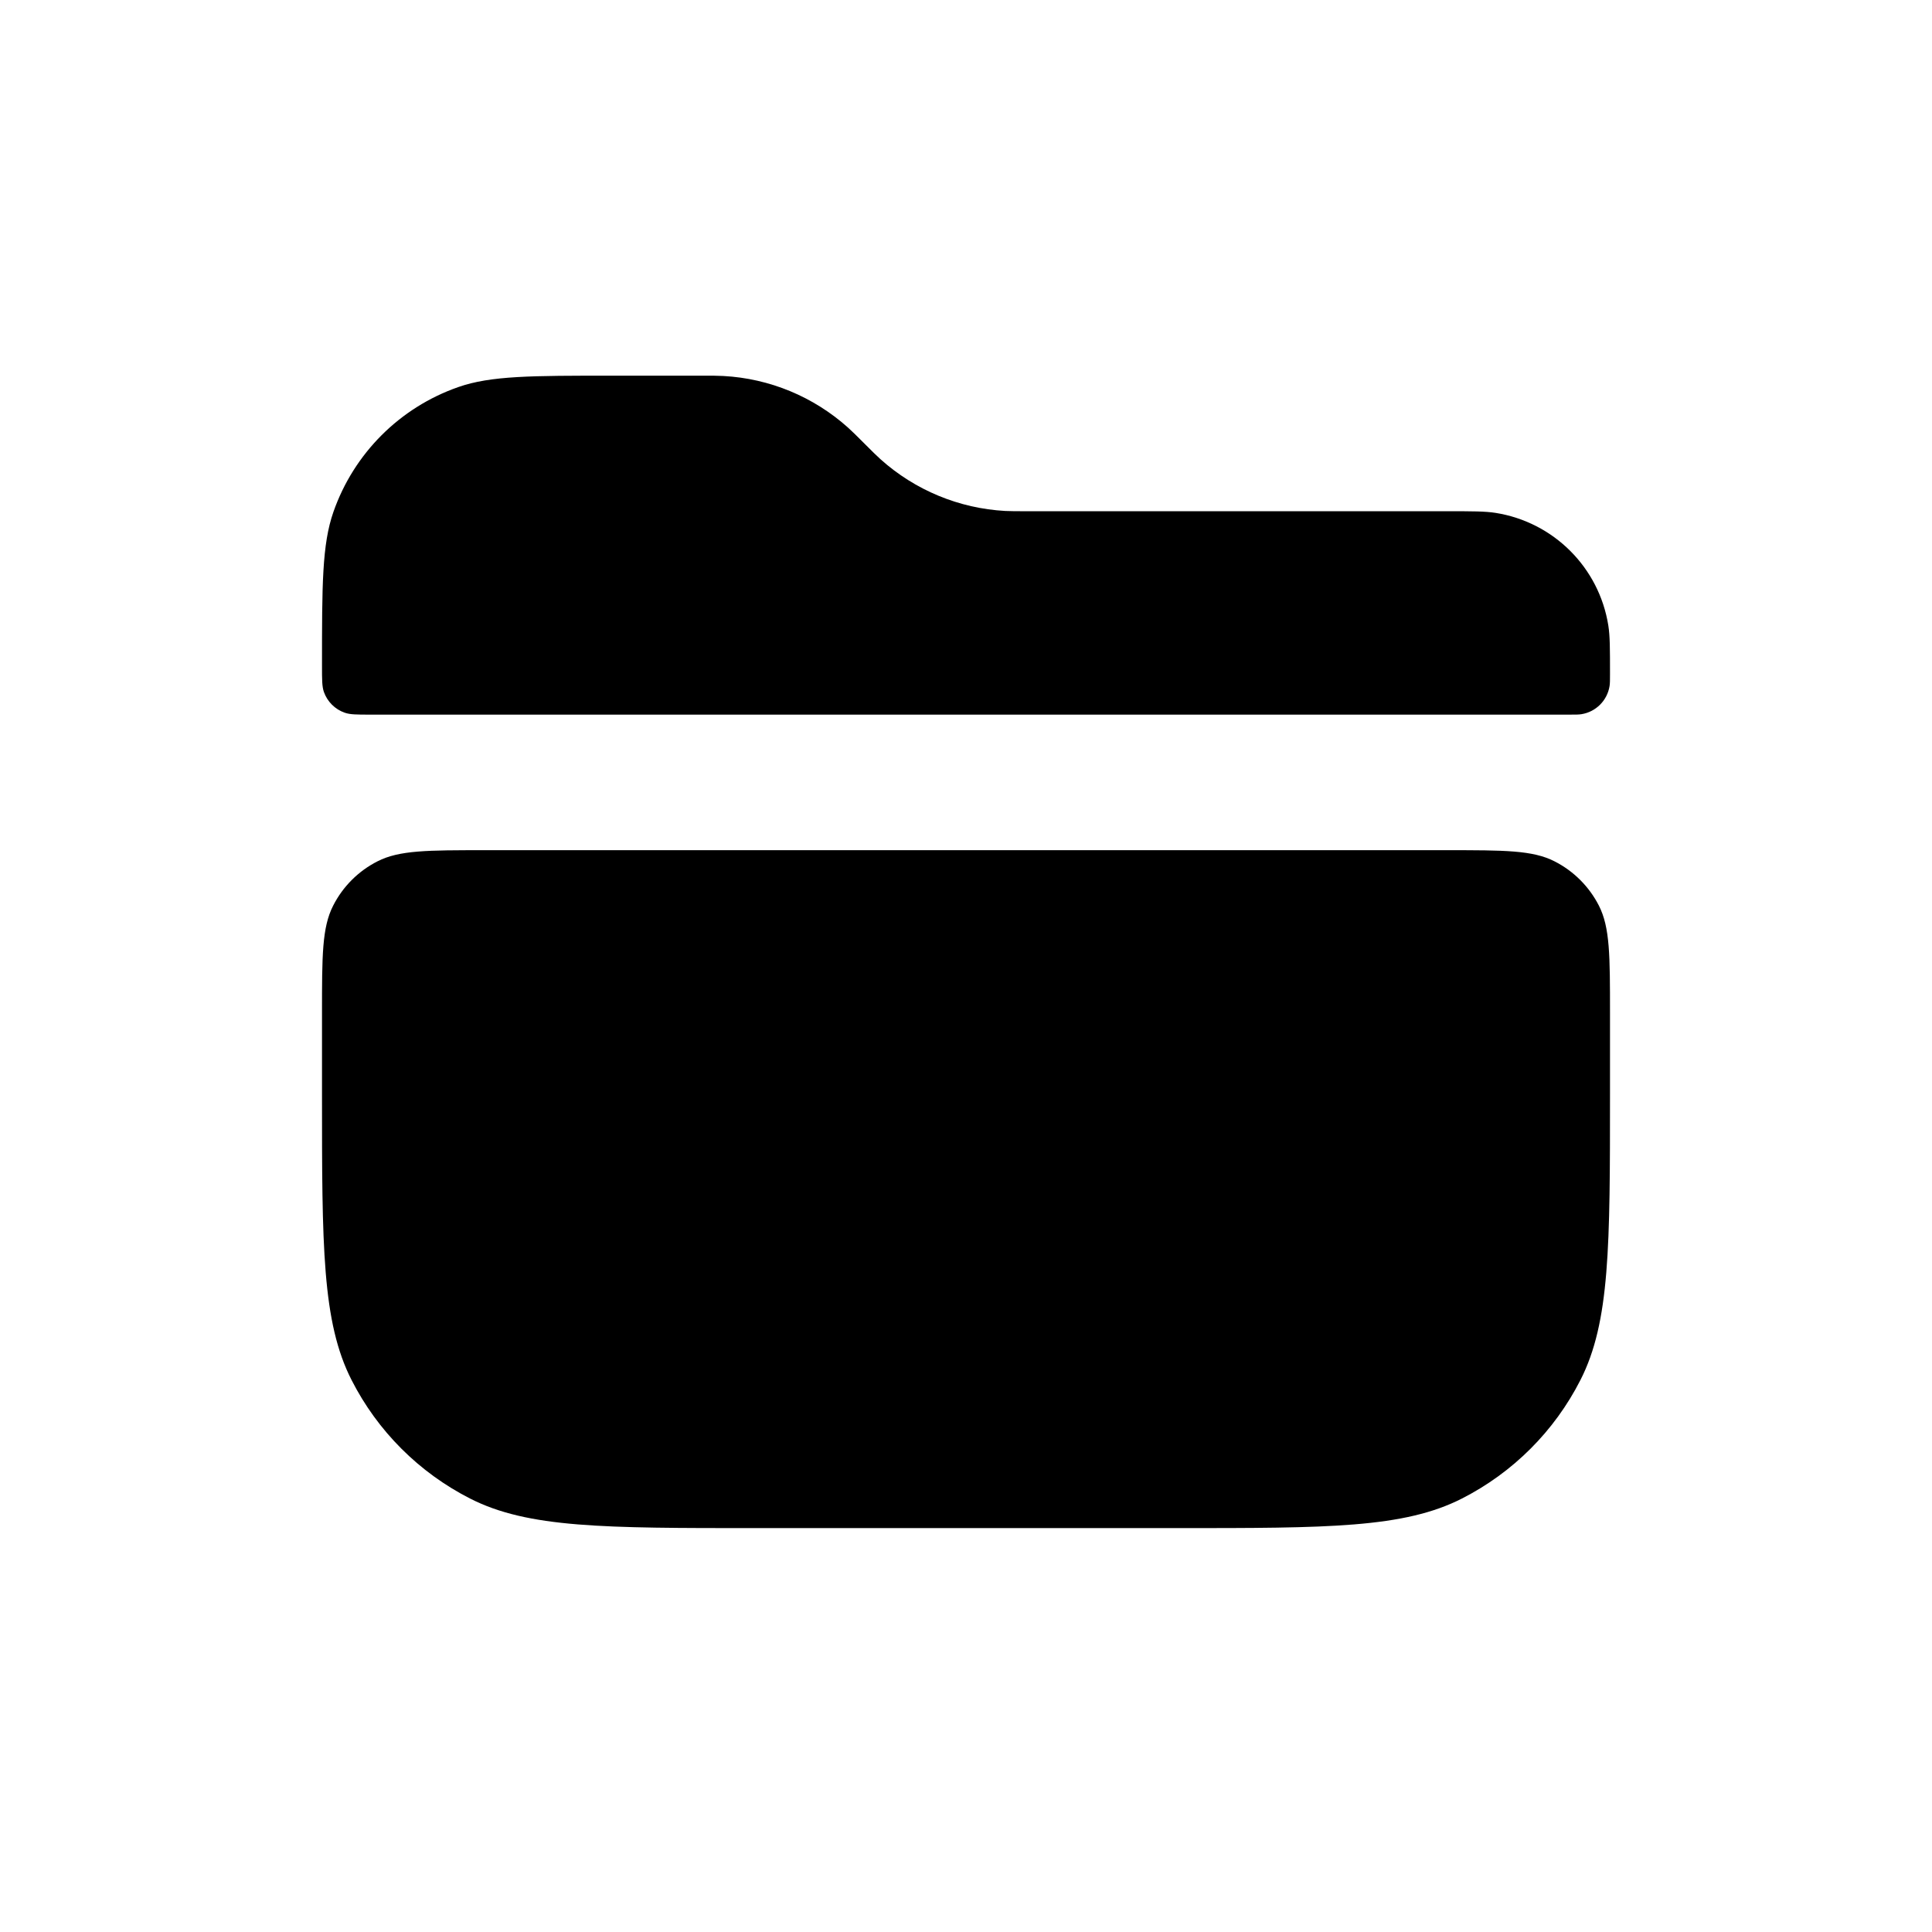
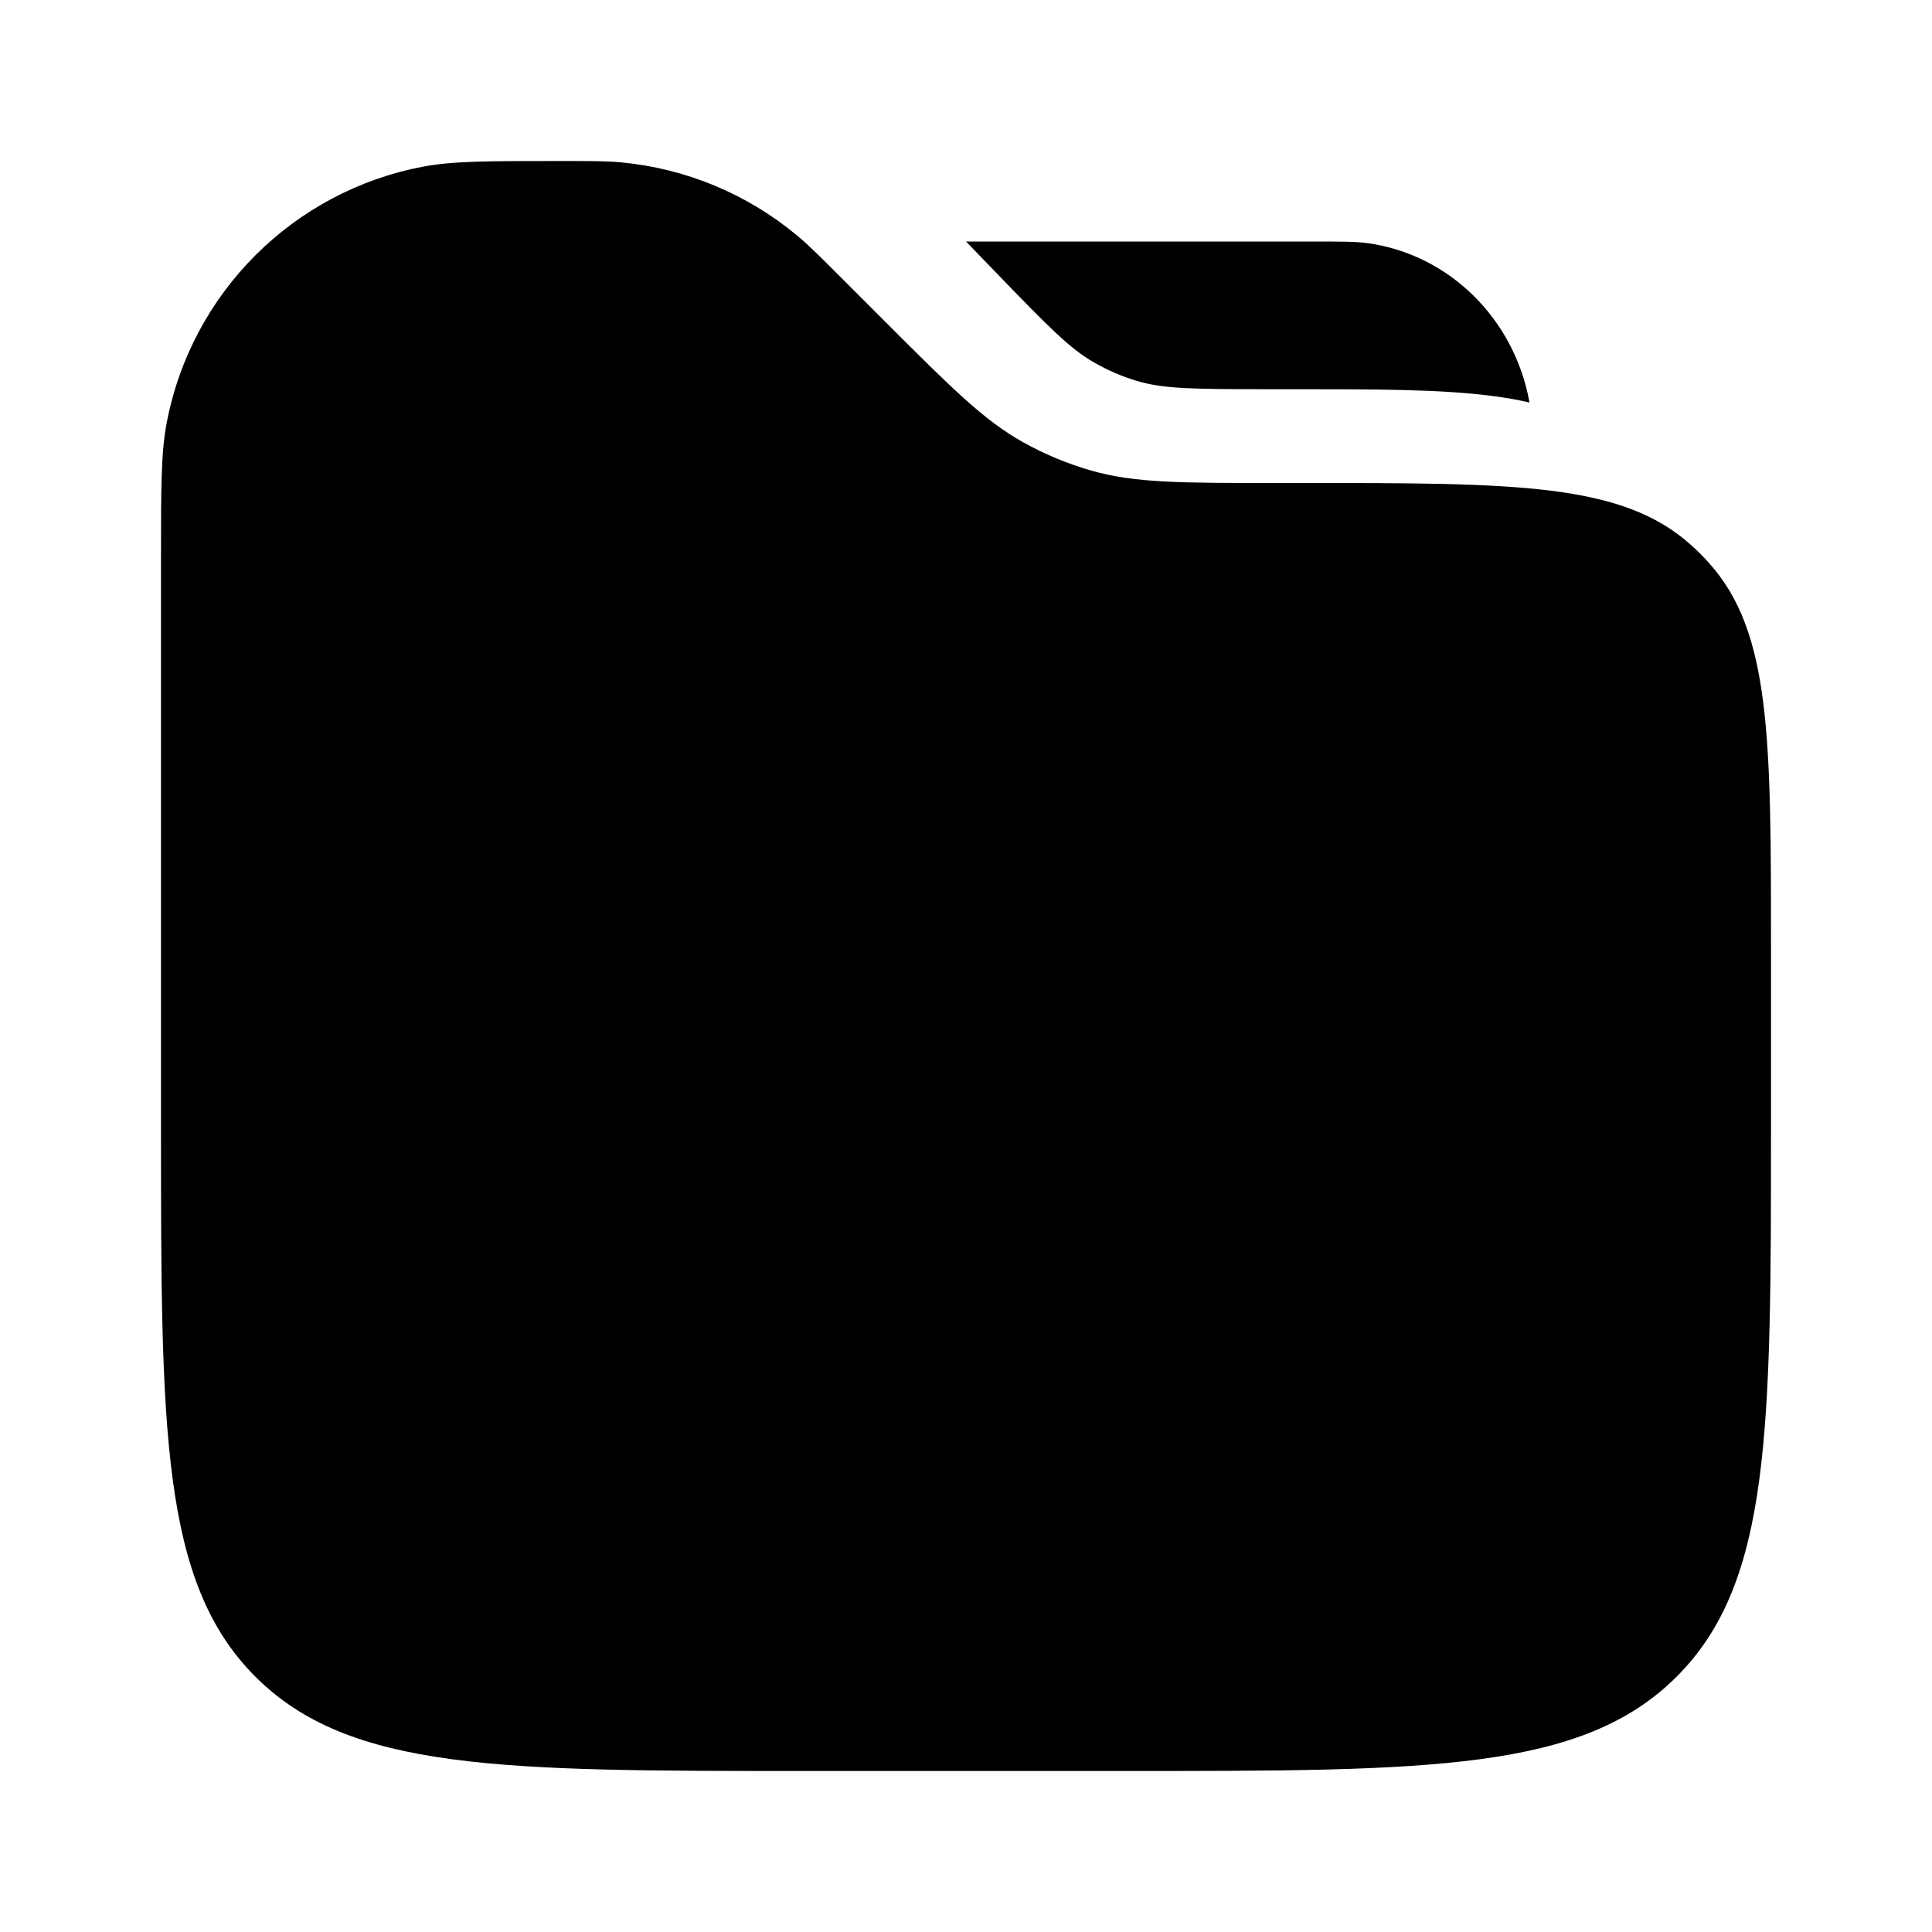
- <svg xmlns="http://www.w3.org/2000/svg" width="36" height="36" viewBox="0 0 36 36" fill="none">
-   <path d="M6.213 9.538C6 10.146 6 10.902 6 12.414C6 12.665 6 12.791 6.035 12.893C6.099 13.074 6.242 13.217 6.423 13.28C6.524 13.316 6.65 13.316 6.902 13.316H29.242C29.36 13.316 29.418 13.316 29.467 13.308C29.738 13.265 29.949 13.053 29.992 12.783C30 12.734 30 12.675 30 12.558C30 12.088 30 11.854 29.969 11.657C29.798 10.576 28.95 9.729 27.869 9.557C27.672 9.526 27.438 9.526 26.968 9.526H19.155C18.942 9.526 18.835 9.526 18.733 9.521C17.871 9.474 17.05 9.134 16.408 8.558C16.331 8.489 16.256 8.414 16.105 8.263C15.955 8.113 15.879 8.037 15.803 7.969C15.16 7.392 14.34 7.052 13.478 7.006C13.375 7 13.269 7 13.056 7H11.414C9.902 7 9.146 7 8.538 7.213C7.449 7.594 6.594 8.449 6.213 9.538Z" fill="black" />
-   <path d="M6.207 16.877C6 17.282 6 17.812 6 18.874V20.39C6 23.219 6 24.634 6.551 25.715C7.035 26.666 7.808 27.439 8.759 27.923C9.84 28.474 11.255 28.474 14.084 28.474H21.916C24.745 28.474 26.16 28.474 27.241 27.923C28.192 27.439 28.965 26.666 29.449 25.715C30 24.634 30 23.219 30 20.39V18.874C30 17.812 30 17.282 29.794 16.877C29.612 16.52 29.322 16.23 28.965 16.049C28.56 15.842 28.03 15.842 26.968 15.842H9.032C7.97 15.842 7.44 15.842 7.035 16.049C6.678 16.23 6.388 16.52 6.207 16.877Z" fill="black" />
+ <svg xmlns="http://www.w3.org/2000/svg" viewBox="0 0 24 24">
+   <g fill="currentColor">
+     <path d="M2 6.95c0-.883 0-1.324.07-1.692A4 4 0 0 1 5.257 2.07C5.626 2 6.068 2 6.95 2c.386 0 .58 0 .766.017a4 4 0 0 1 2.18.904c.144.119.28.255.554.529L11 4c.816.816 1.224 1.224 1.712 1.495a4 4 0 0 0 .848.352C14.098 6 14.675 6 15.828 6h.374c2.632 0 3.949 0 4.804.77q.119.105.224.224c.77.855.77 2.172.77 4.804V14c0 3.771 0 5.657-1.172 6.828S17.771 22 14 22h-4c-3.771 0-5.657 0-6.828-1.172S2 17.771 2 14z" />
+     <path fill-rule="evenodd" d="M12.25 10a.75.75 0 0 1 .75-.75h5a.75.75 0 0 1 0 1.5h-5a.75.75 0 0 1-.75-.75" clip-rule="evenodd" />
+     <path d="M16.986 3.02C16.832 3 16.649 3 16.283 3H12l.37.383c.666.69.922.948 1.218 1.118q.258.149.542.233c.326.096.683.101 1.625.101h.334c1.002 0 1.81 0 2.45.084q.24.03.461.081c-.186-1.037-.996-1.84-2.014-1.98" />
+   </g>
</svg>
